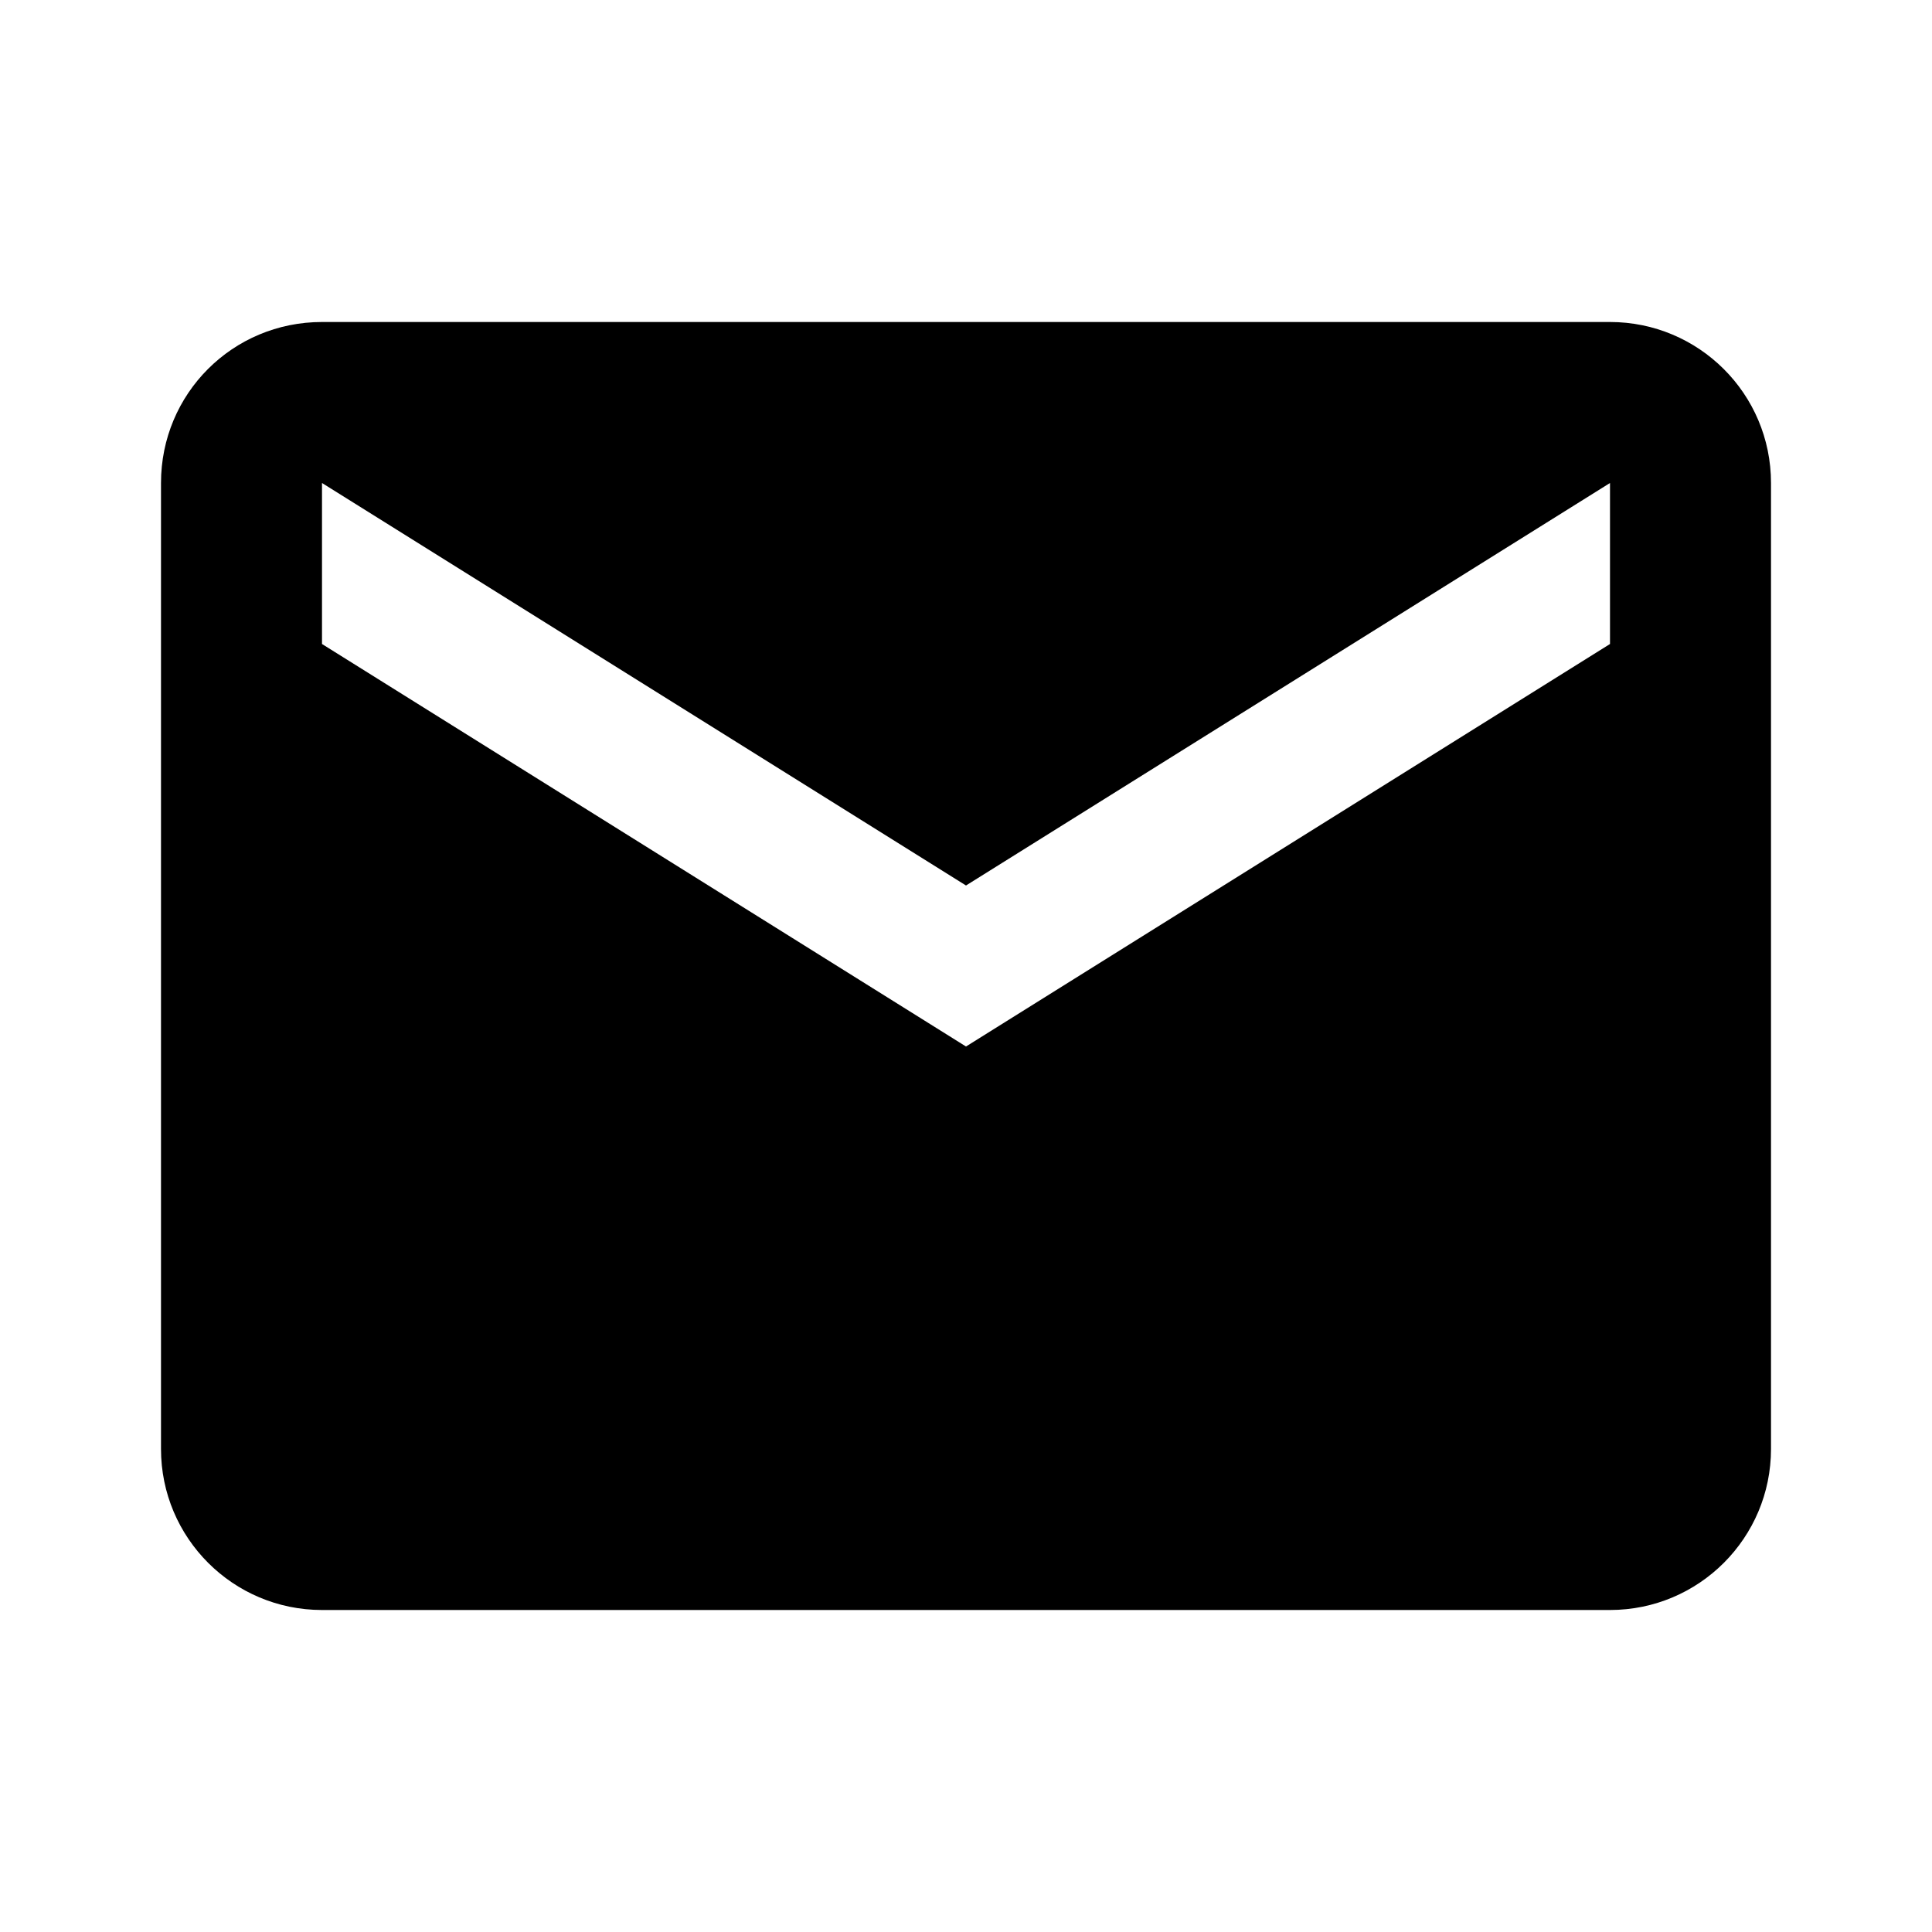
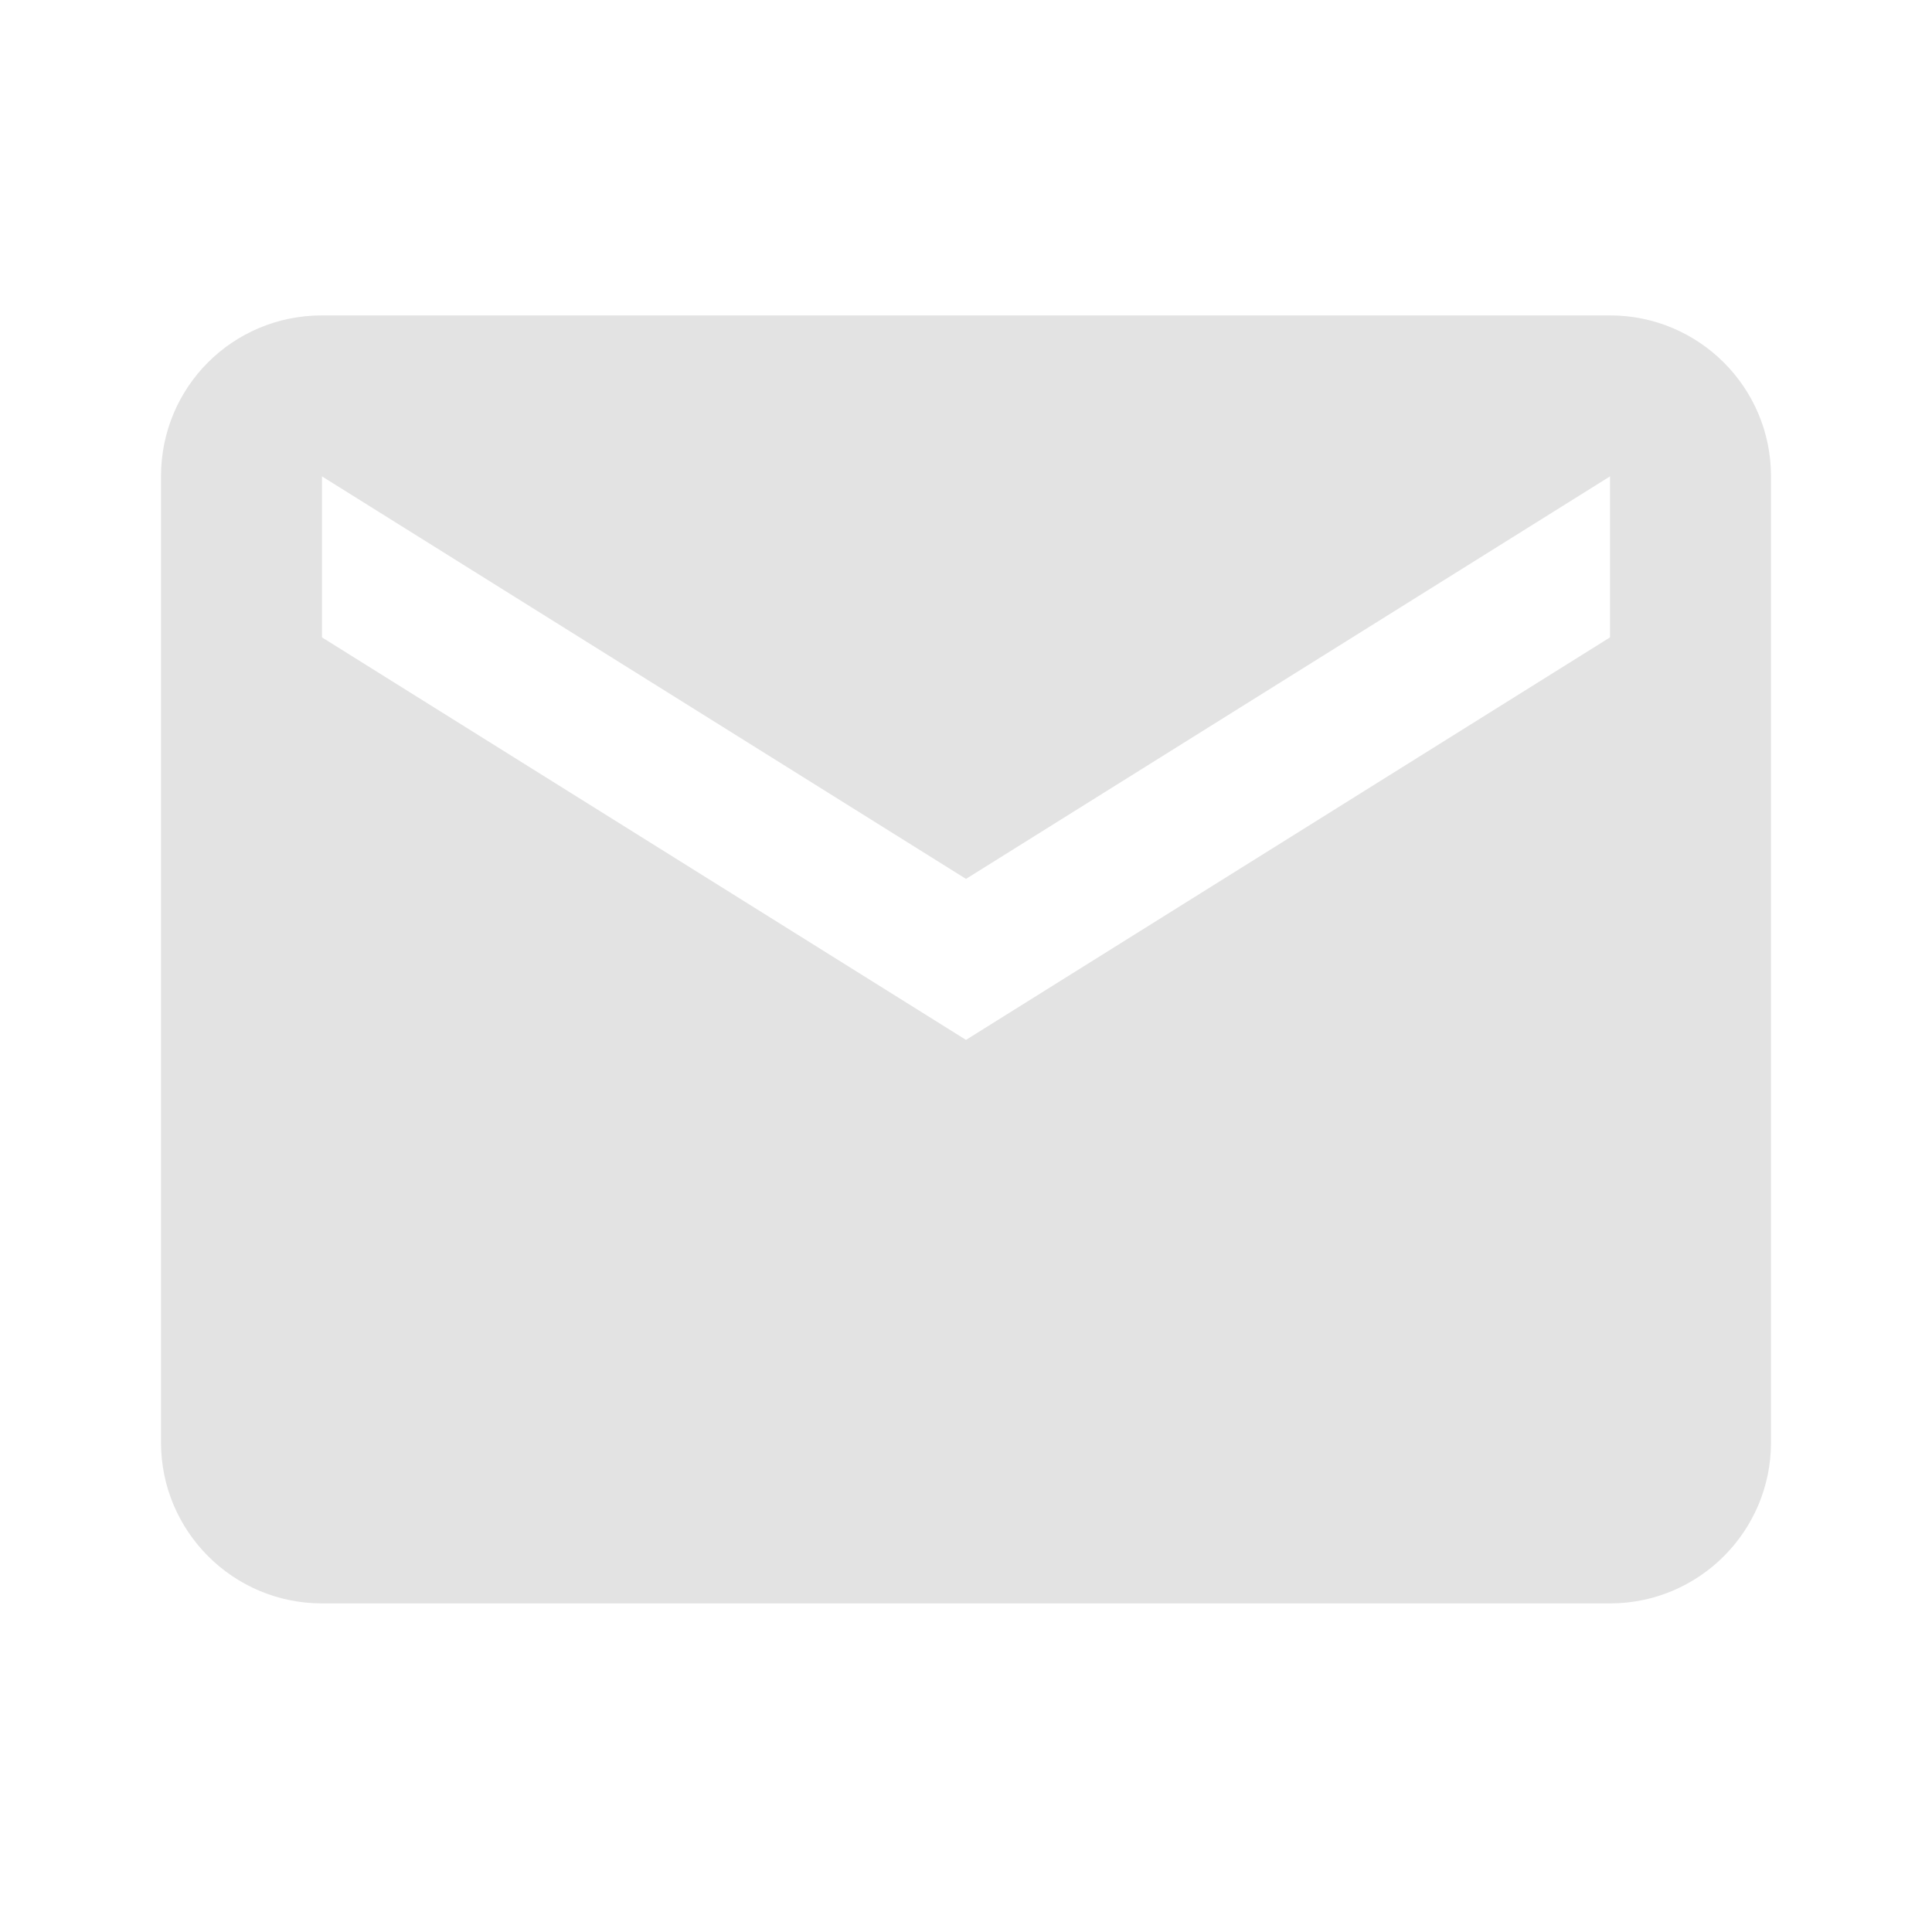
- <svg xmlns="http://www.w3.org/2000/svg" version="1.1" width="24" height="24" viewBox="0 0 24 24">
-   <path d="M20,8L12,13L4,8V6L12,11L20,6M20,4H4C2.89,4 2,4.89 2,6V18A2,2 0 0,0 4,20H20A2,2 0 0,0 22,18V6C22,4.89 21.1,4 20,4Z" />
+ <svg xmlns="http://www.w3.org/2000/svg" version="1.1" width="24" height="24" style="">
+   <rect id="backgroundrect" width="100%" height="100%" x="0" y="0" fill="none" stroke="none" />
+   <g class="currentLayer" style="">
+     <path d="M20,7.918 L12,12.918 L4,7.918 V5.918 L12,10.918 L20,5.918 M20,3.918 H4 C2.89,3.918 2,4.808 2,5.918 V17.918 A2,2 0 0 0 4,19.918 H20 A2,2 0 0 0 22,17.918 V5.918 C22,4.808 21.1,3.918 20,3.918 z" id="svg_1" class="selected" opacity="1" fill-opacity="1" fill="#e3e3e3" />
+   </g>
</svg>
